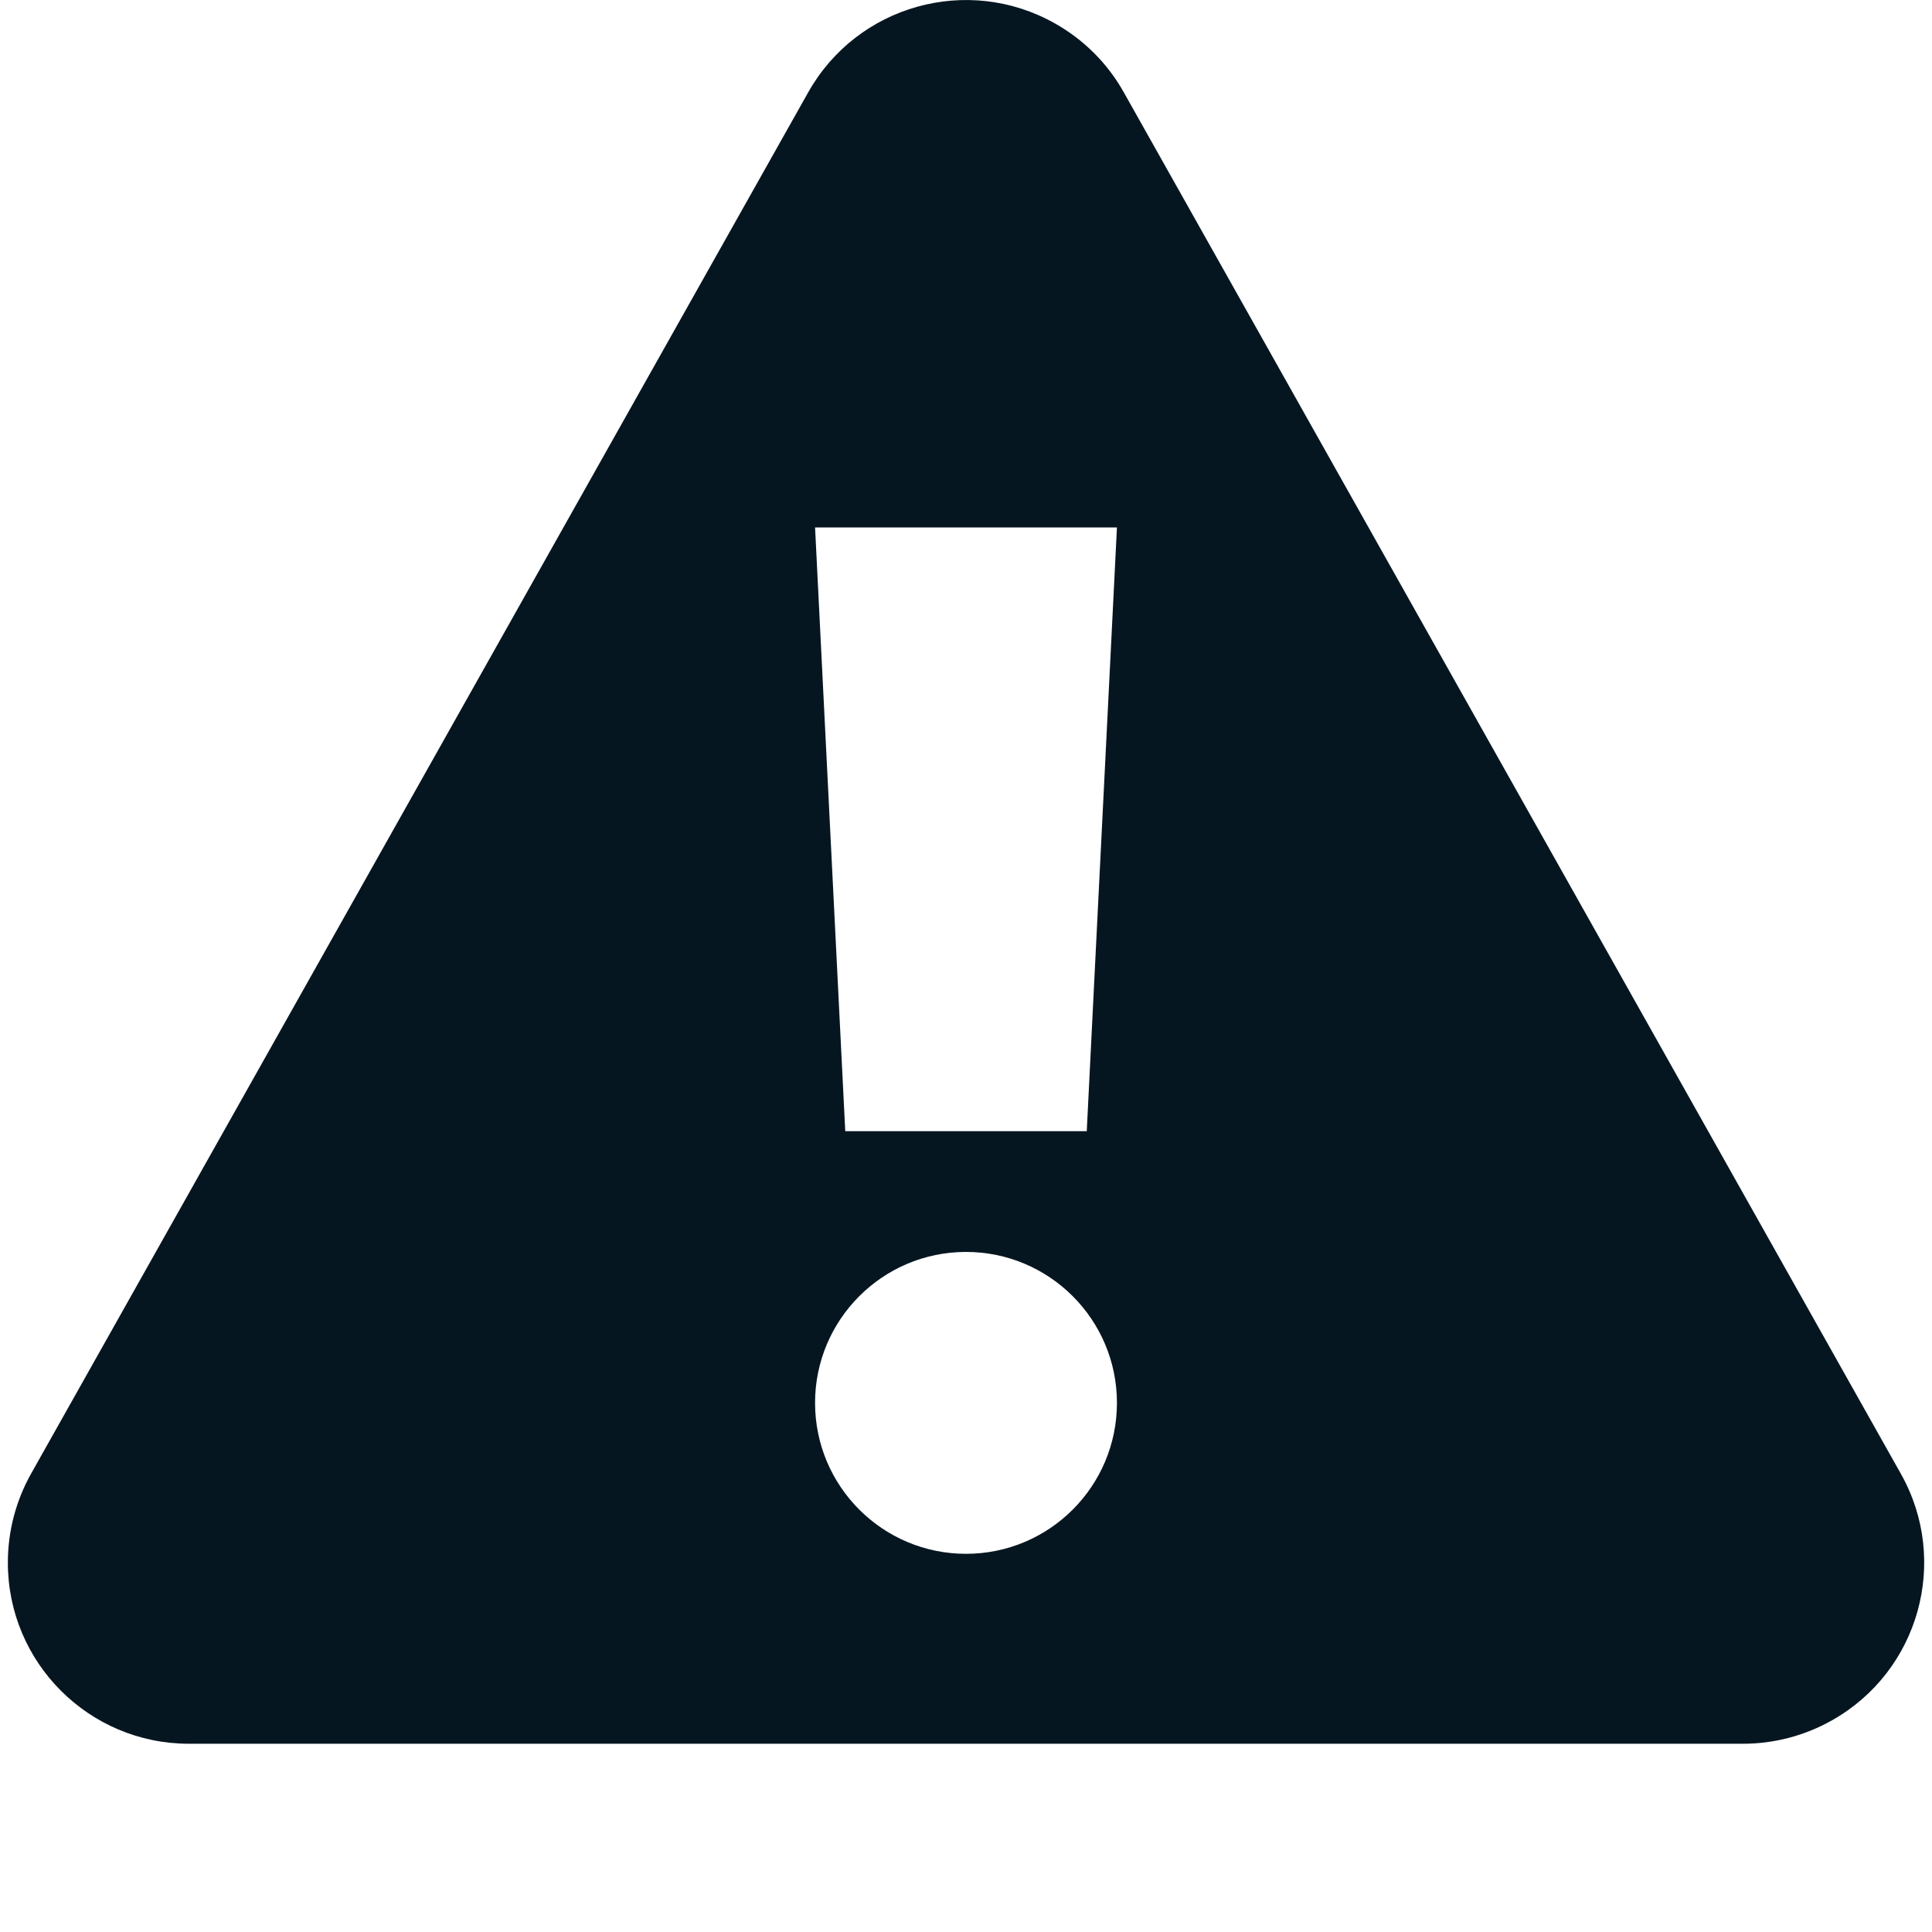
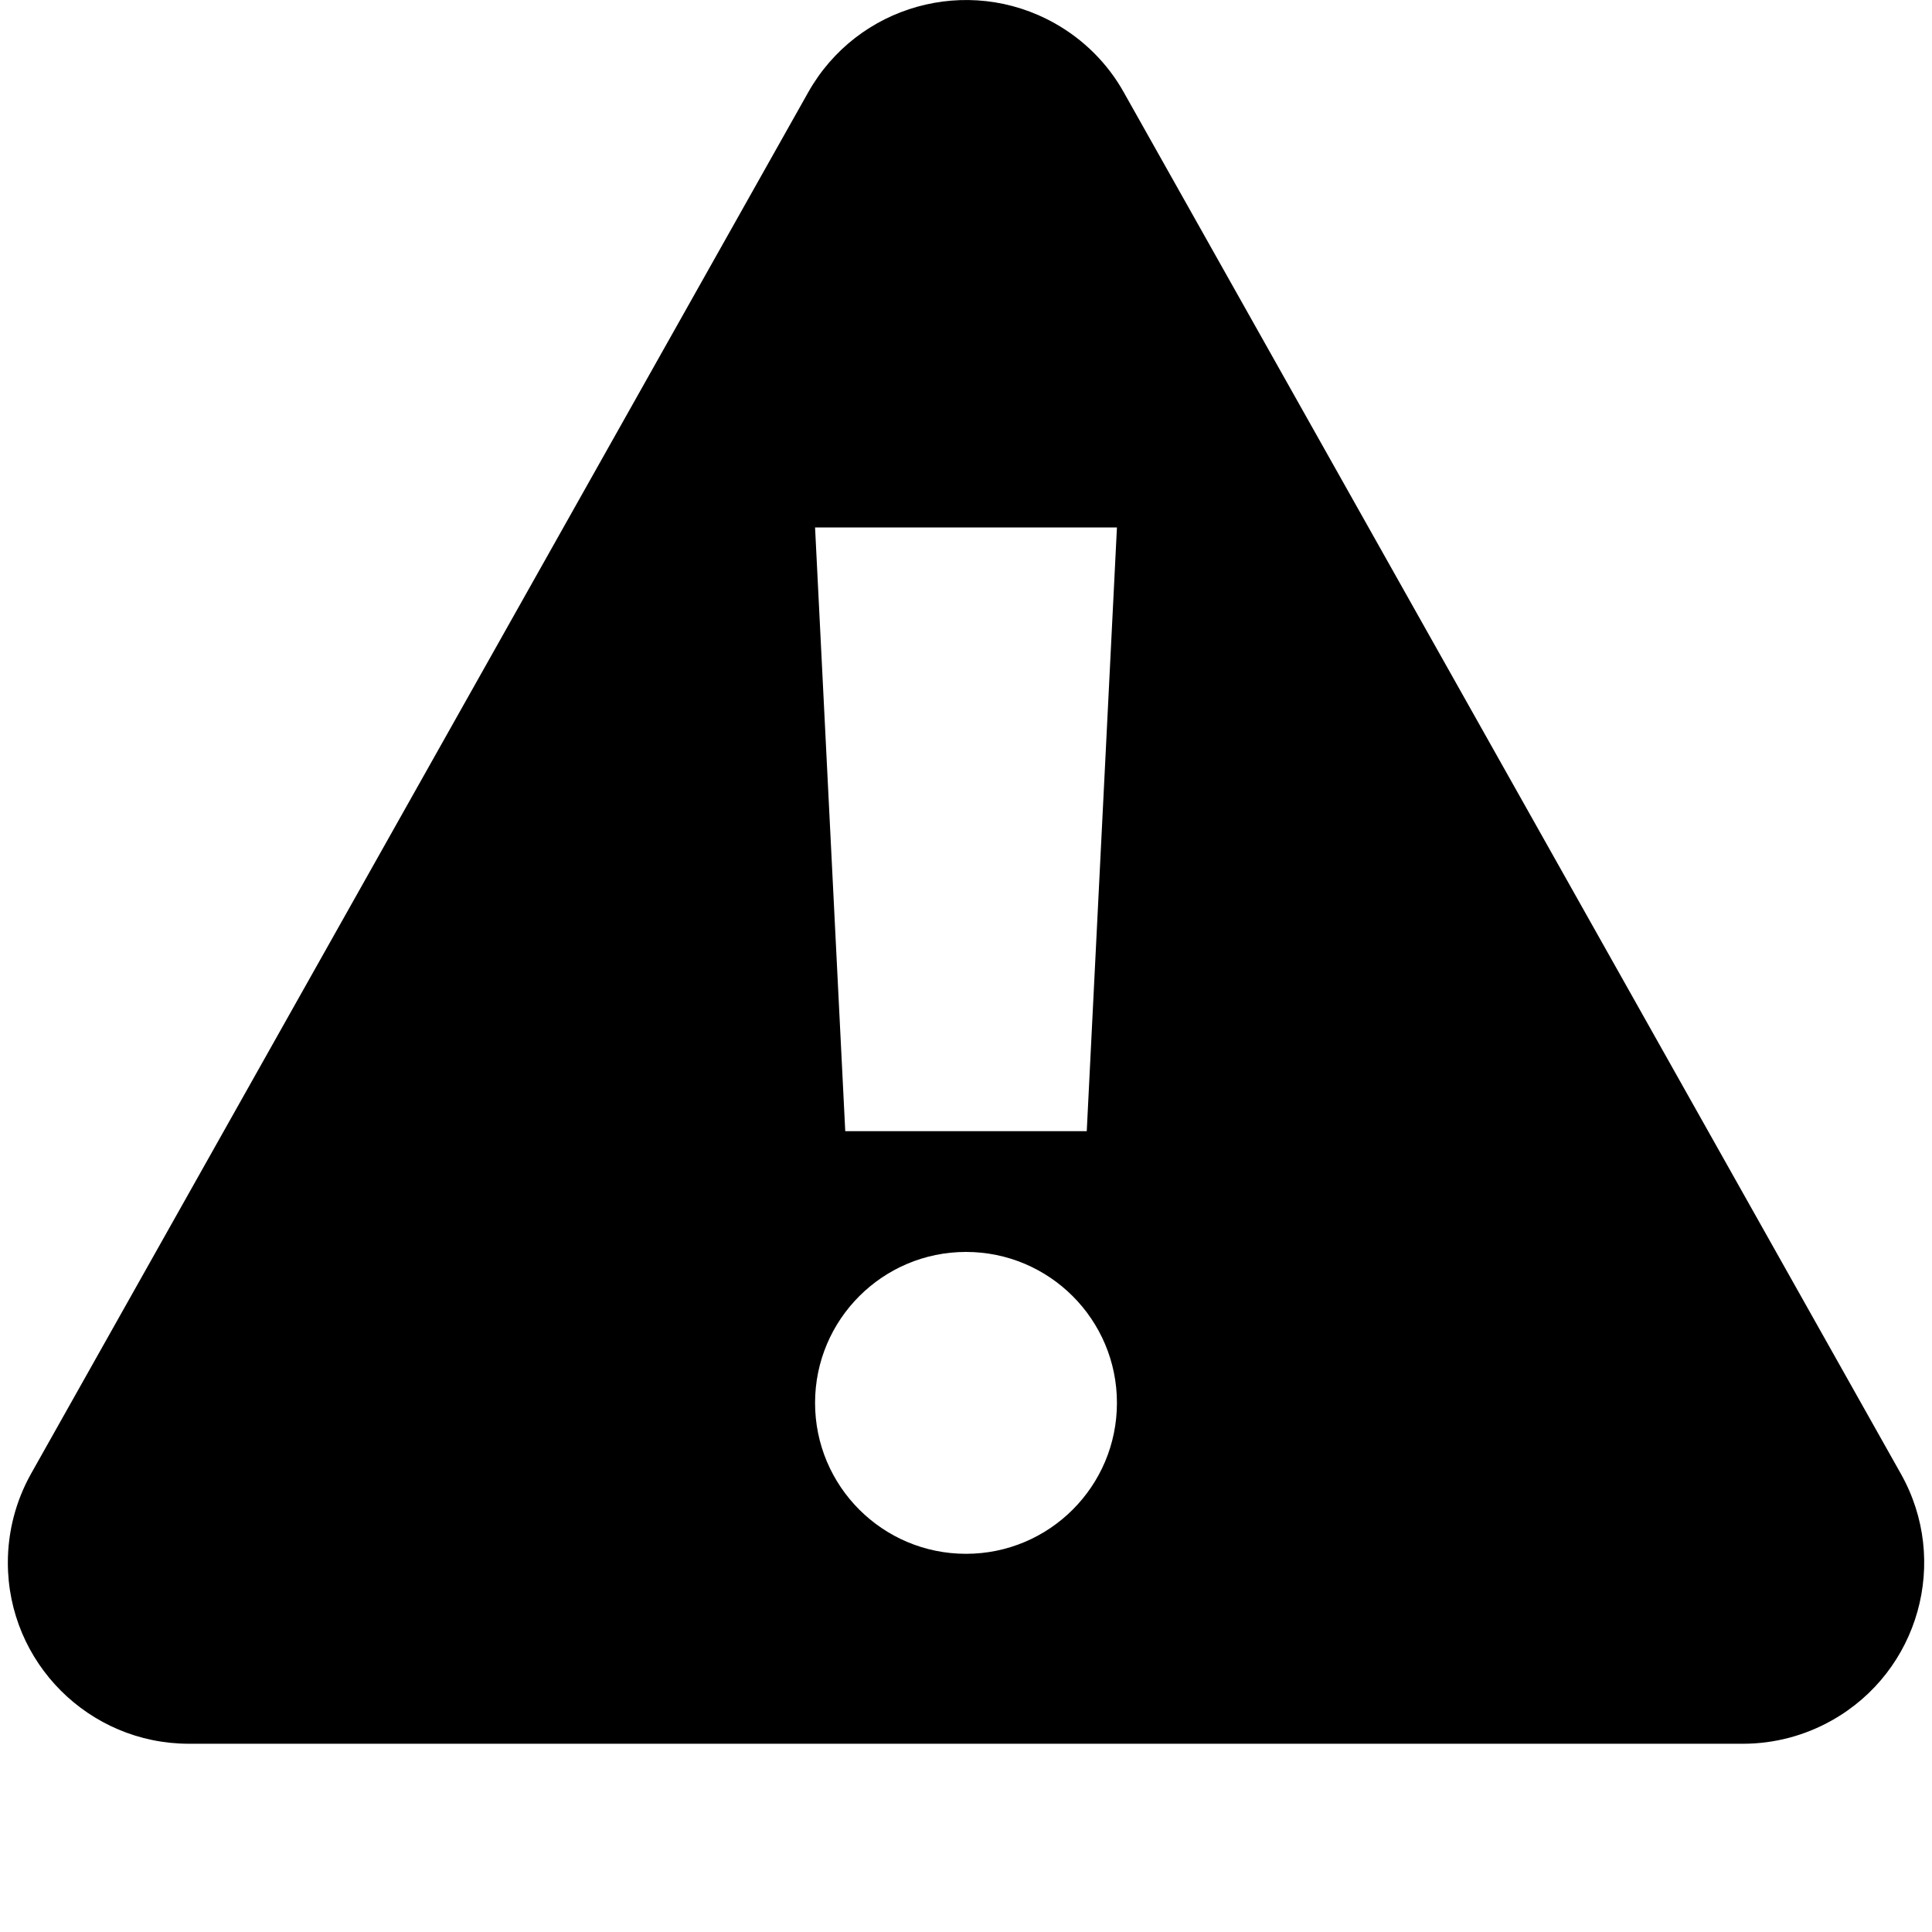
<svg xmlns="http://www.w3.org/2000/svg" width="16px" height="16px" viewBox="0 0 16 16" version="1.1">
  <g id="Glyphs-/-Warning" stroke="none" stroke-width="1" fill="none" fill-rule="evenodd">
-     <path d="M9.307,0.765 L15.742,12.205 C16.149,12.927 15.893,13.842 15.17,14.248 C14.946,14.374 14.693,14.441 14.435,14.441 L1.565,14.441 C0.736,14.441 0.065,13.769 0.065,12.941 C0.065,12.683 0.131,12.43 0.257,12.205 L6.693,0.765 C7.099,0.043 8.013,-0.213 8.735,0.193 C8.975,0.328 9.173,0.525 9.307,0.765 Z M6.75,4.368 L7,9.368 L9,9.368 L9.25,4.368 L6.75,4.368 Z M8,12.868 C8.69,12.868 9.25,12.309 9.25,11.618 C9.25,10.928 8.69,10.368 8,10.368 C7.31,10.368 6.75,10.928 6.75,11.618 C6.75,12.309 7.31,12.868 8,12.868 Z" id="Fill-/-All" fill="#061621" />
+     <path d="M9.307,0.765 L15.742,12.205 C16.149,12.927 15.893,13.842 15.17,14.248 C14.946,14.374 14.693,14.441 14.435,14.441 L1.565,14.441 C0.736,14.441 0.065,13.769 0.065,12.941 C0.065,12.683 0.131,12.43 0.257,12.205 L6.693,0.765 C7.099,0.043 8.013,-0.213 8.735,0.193 C8.975,0.328 9.173,0.525 9.307,0.765 Z M6.75,4.368 L7,9.368 L9,9.368 L9.25,4.368 L6.75,4.368 Z M8,12.868 C8.69,12.868 9.25,12.309 9.25,11.618 C9.25,10.928 8.69,10.368 8,10.368 C7.31,10.368 6.75,10.928 6.75,11.618 C6.75,12.309 7.31,12.868 8,12.868 Z" fill="#000000" />
  </g>
</svg>
